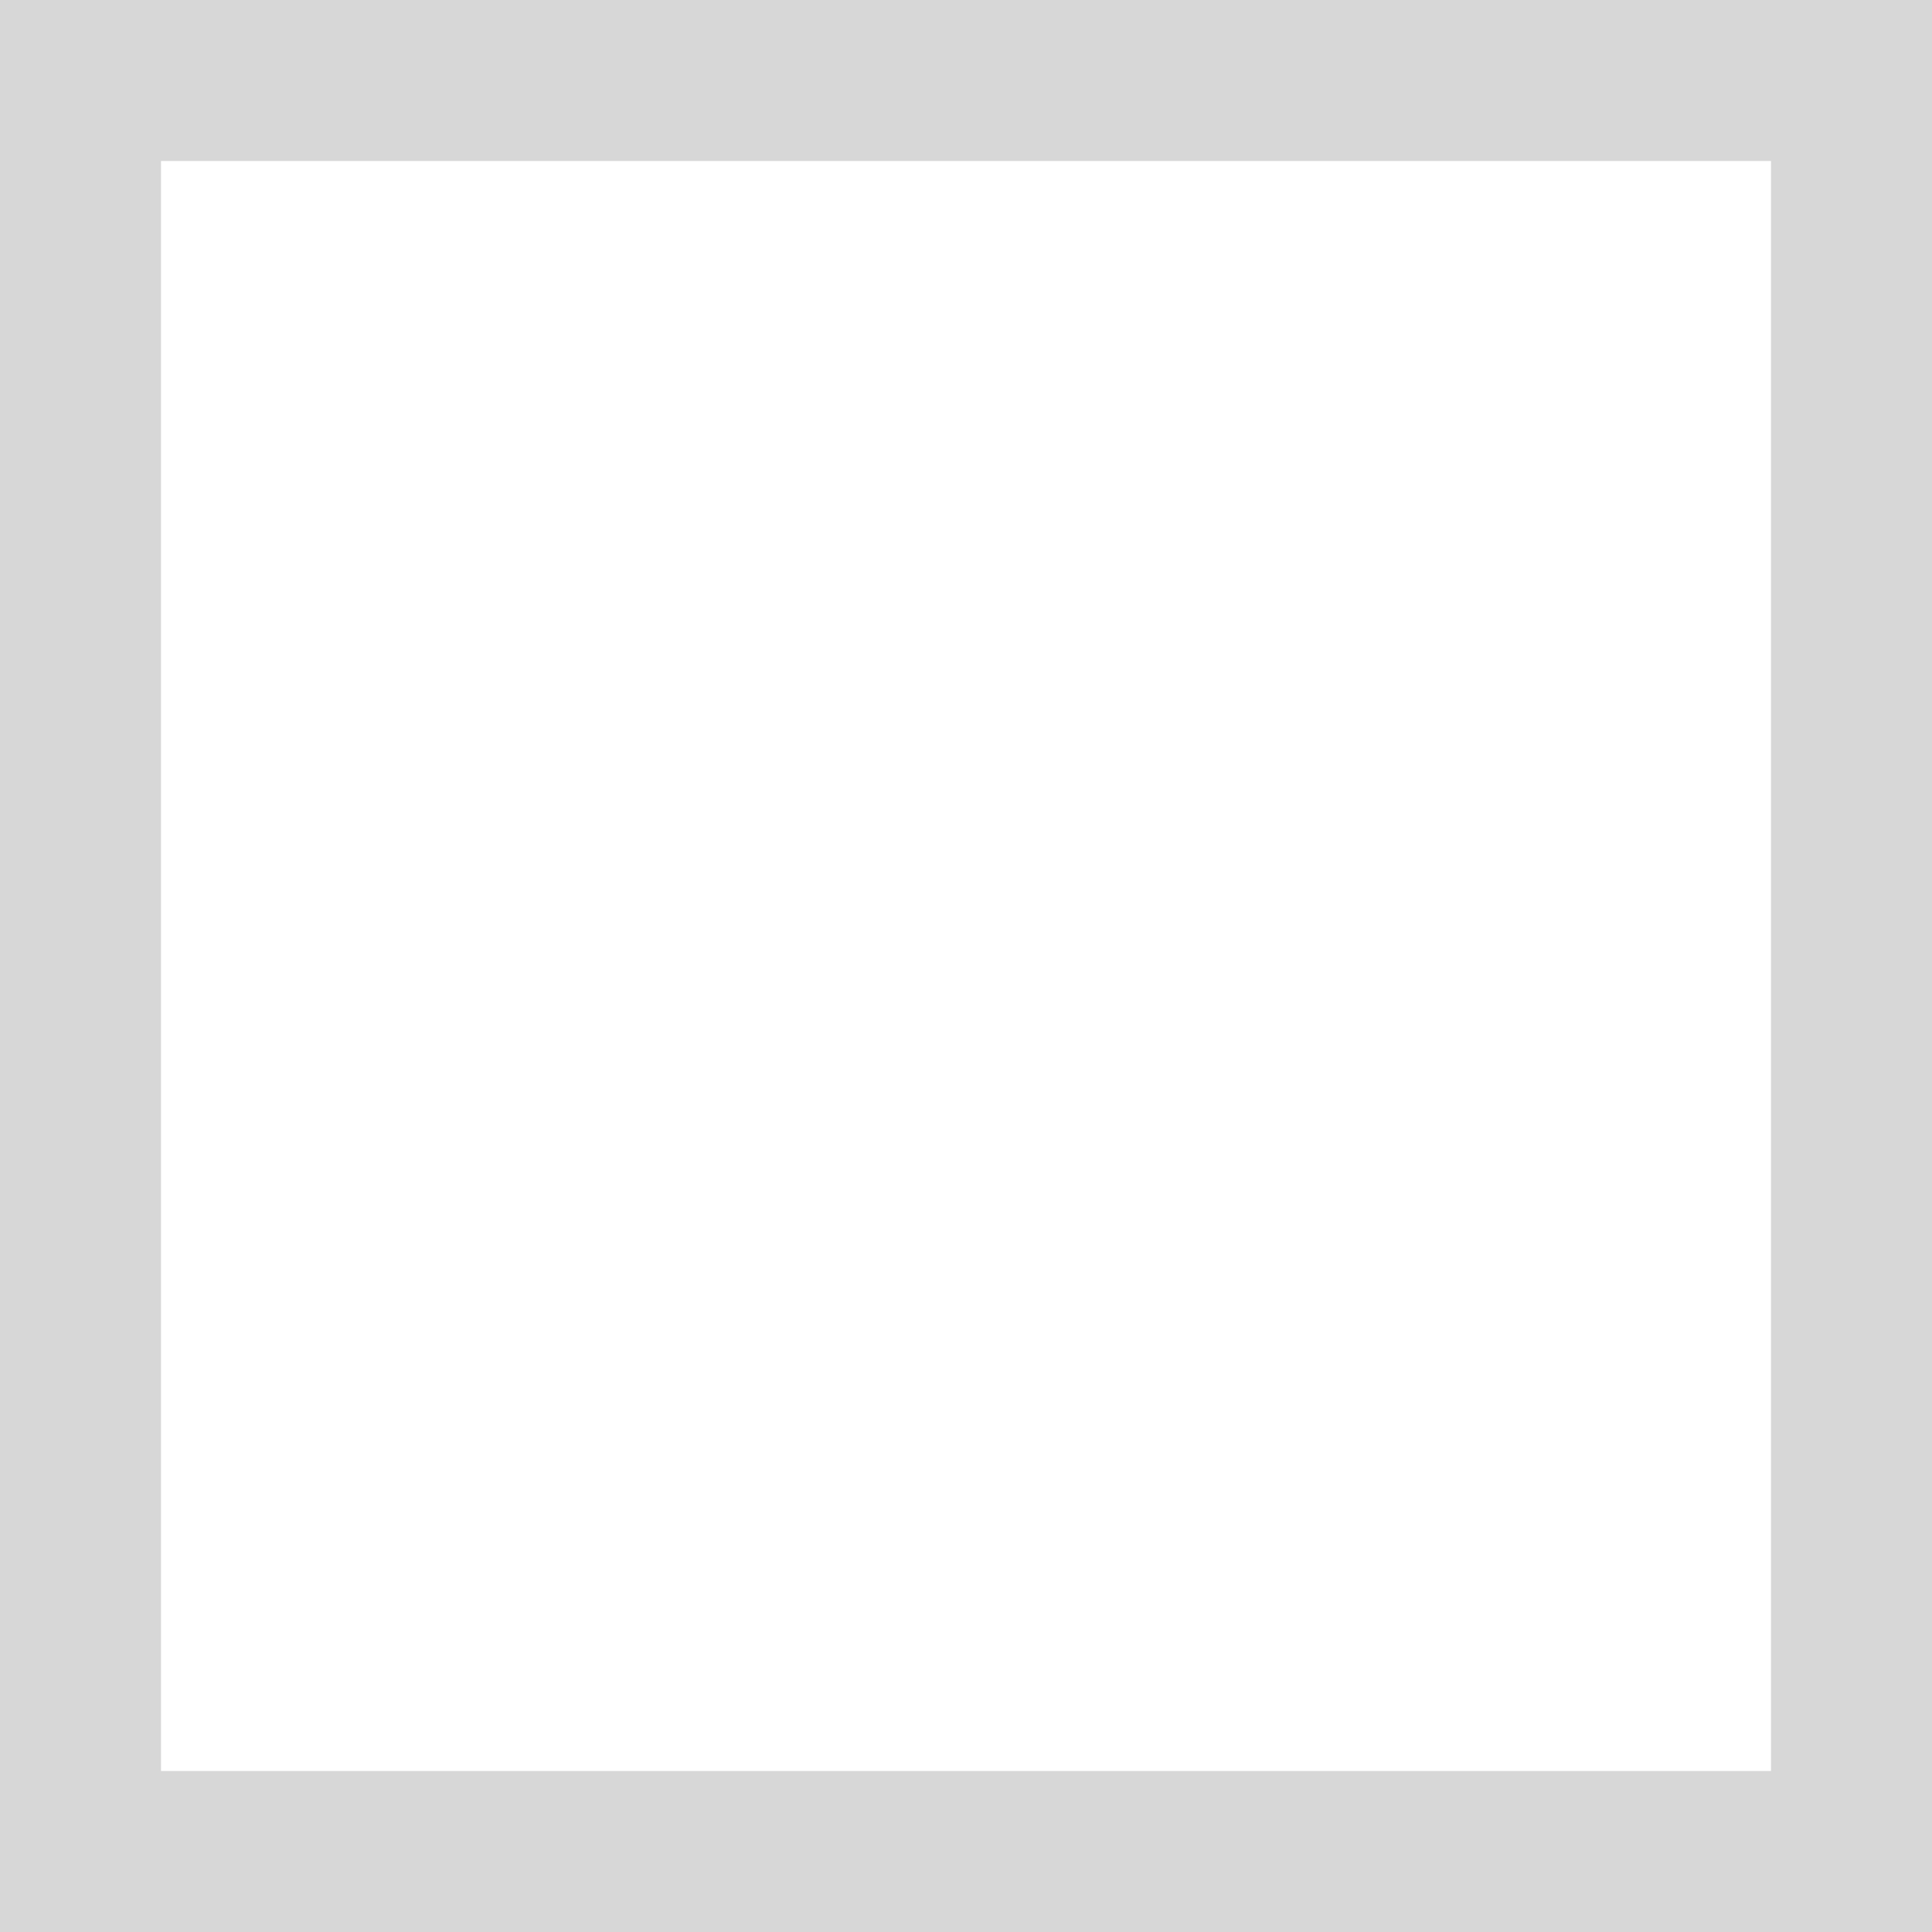
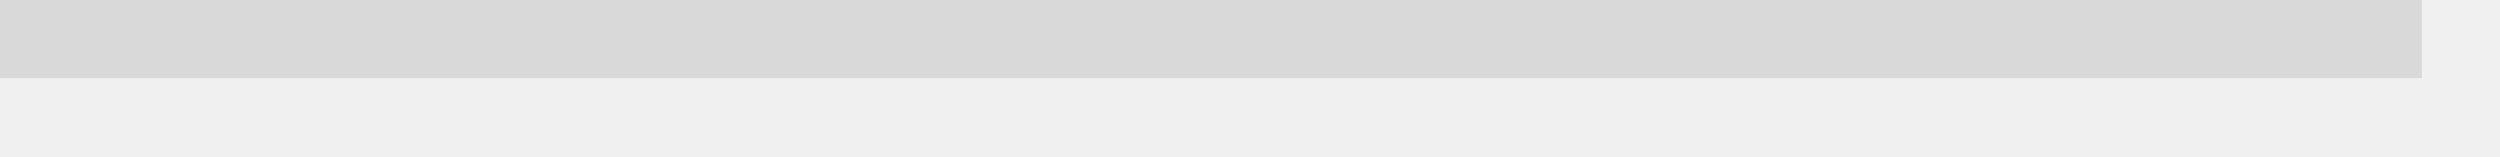
- <svg xmlns="http://www.w3.org/2000/svg" version="1.1" width="12px" height="12px" viewBox="448 372.5  12 12">
-   <path d="M 448.5 373  L 459.5 373  L 459.5 384  L 448.5 384  L 448.5 373  Z " fill-rule="nonzero" fill="#ffffff" stroke="none" />
-   <path d="M 448.5 373  L 459.5 373  L 459.5 384  L 448.5 384  L 448.5 373  Z " stroke-width="1" stroke="#d7d7d7" fill="none" />
+ <svg xmlns="http://www.w3.org/2000/svg" version="1.1" width="32px" height="2px">
+   <g transform="matrix(1 0 0 1 -467 -237 )">
+     <path d="M 467 237.5  L 498 237.5  " stroke-width="1" stroke="#d9d9d9" fill="none" />
+   </g>
</svg>
